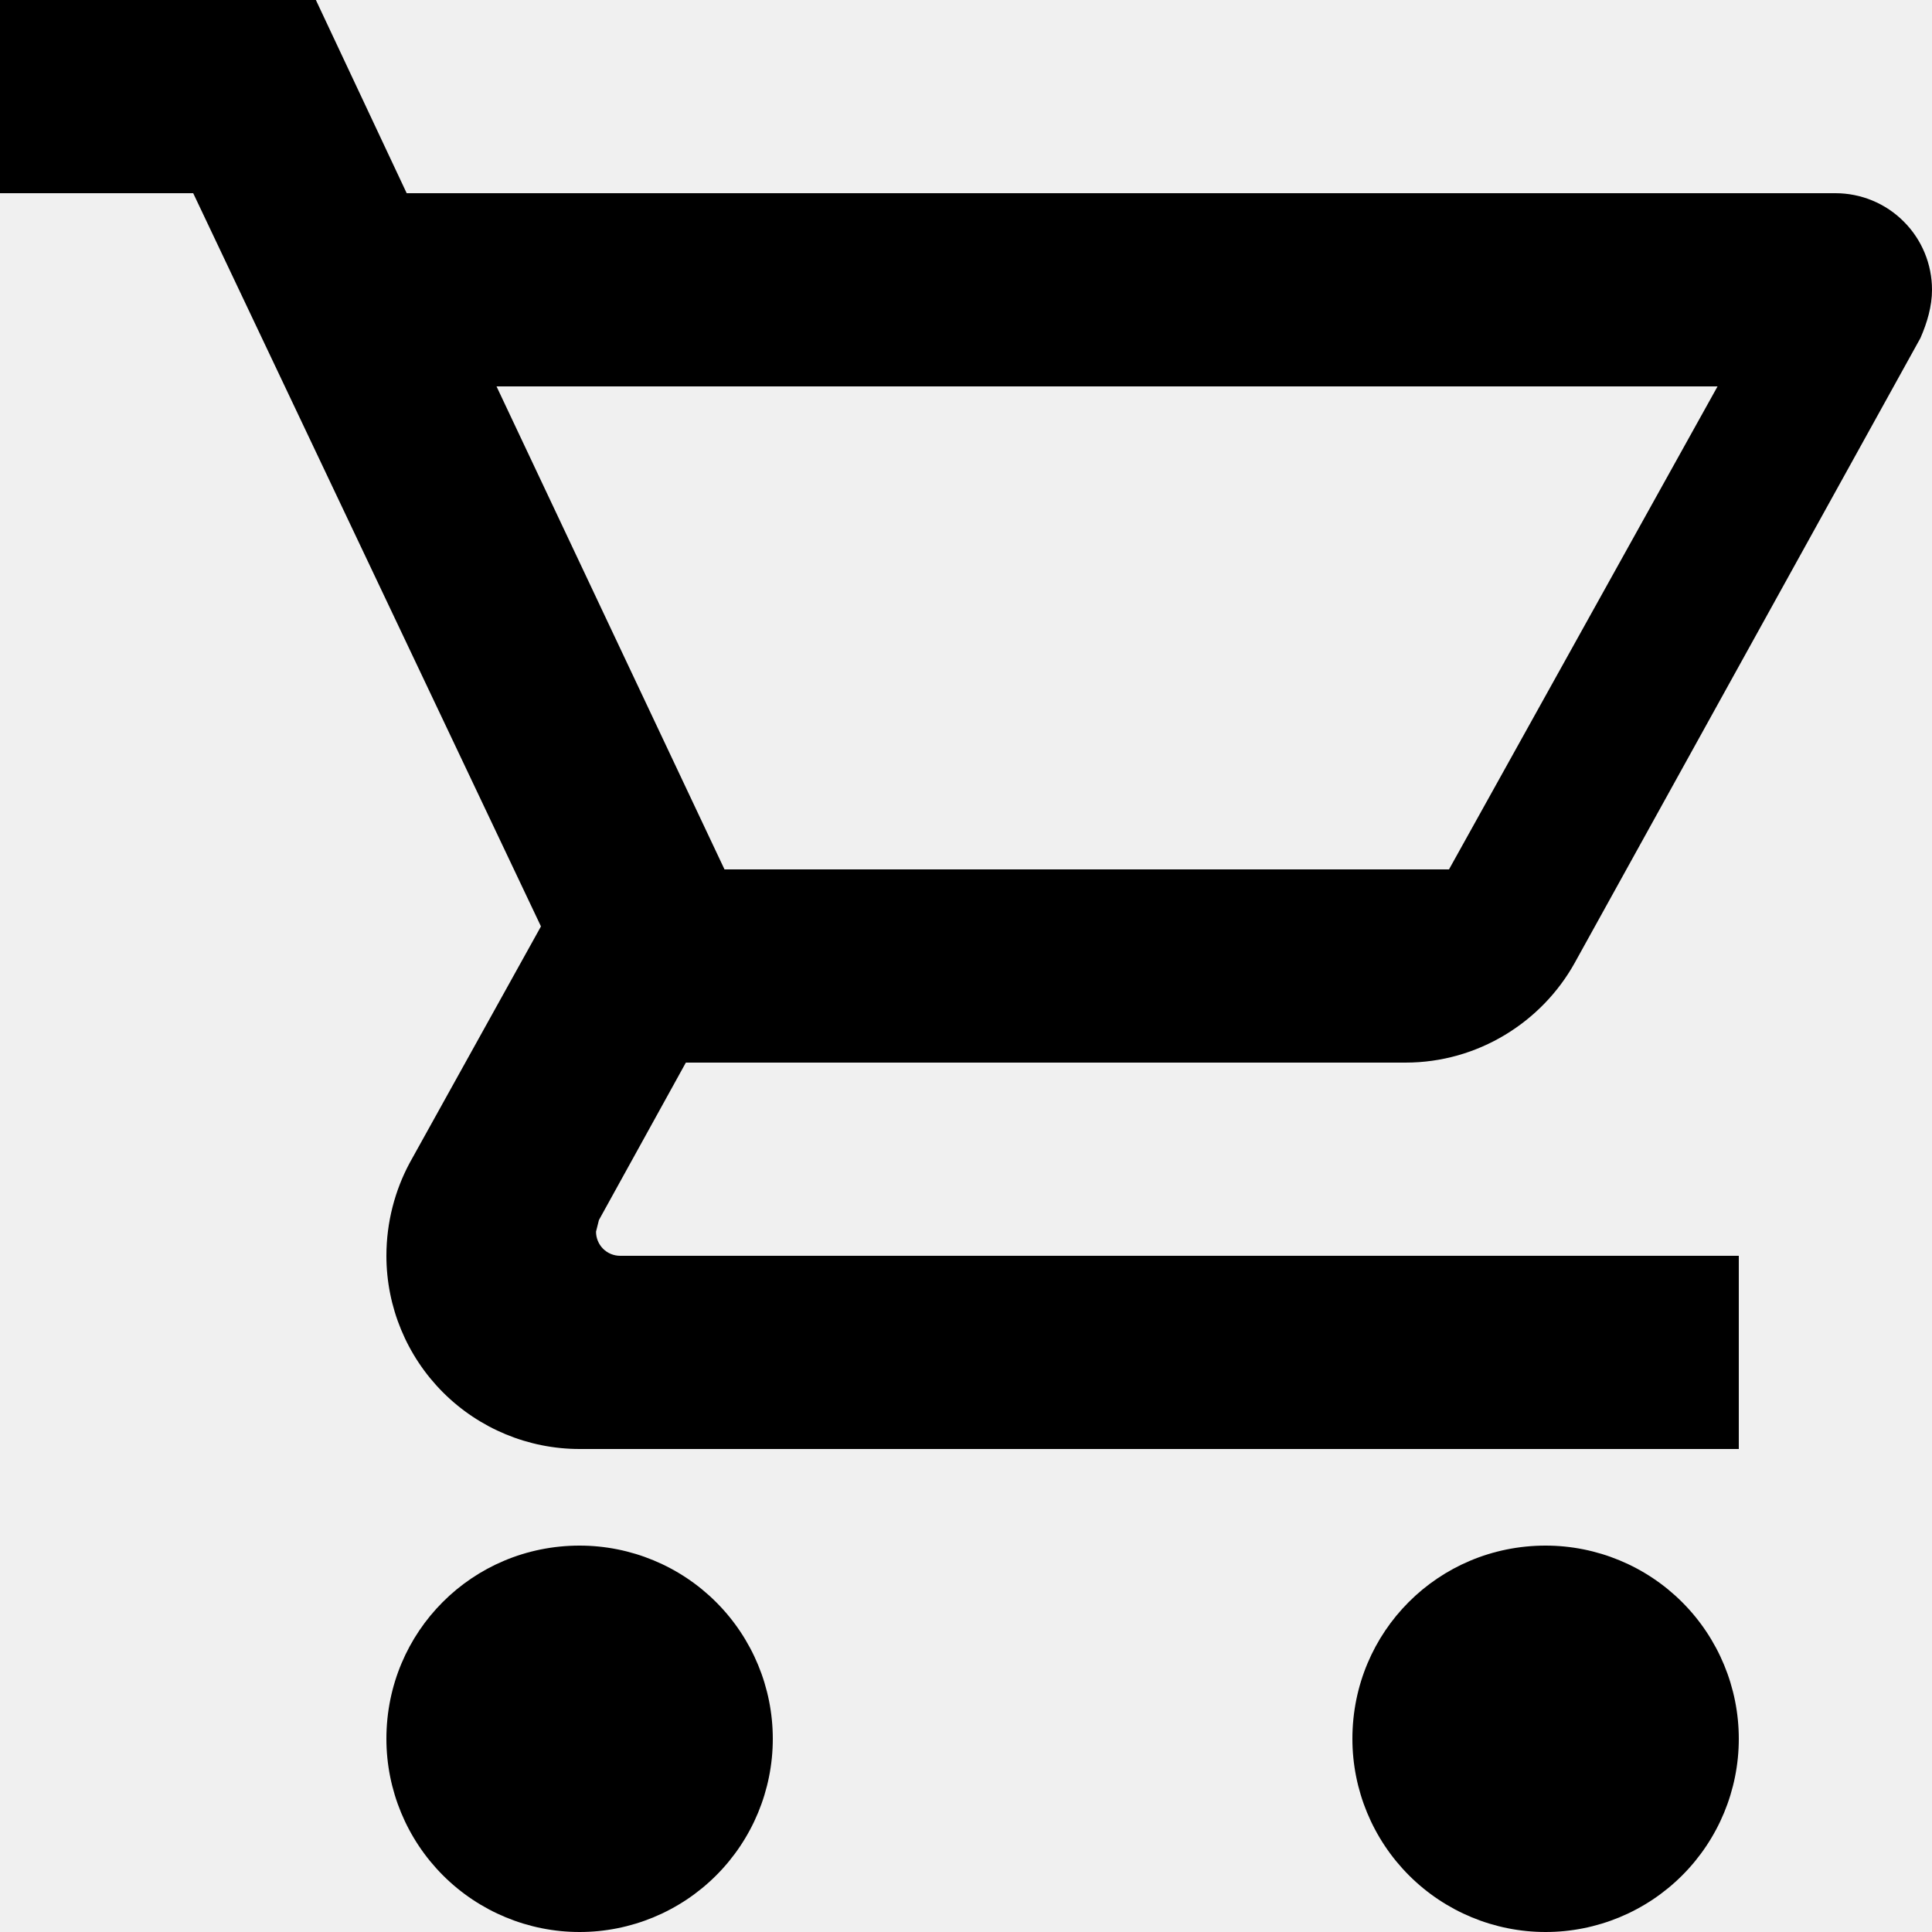
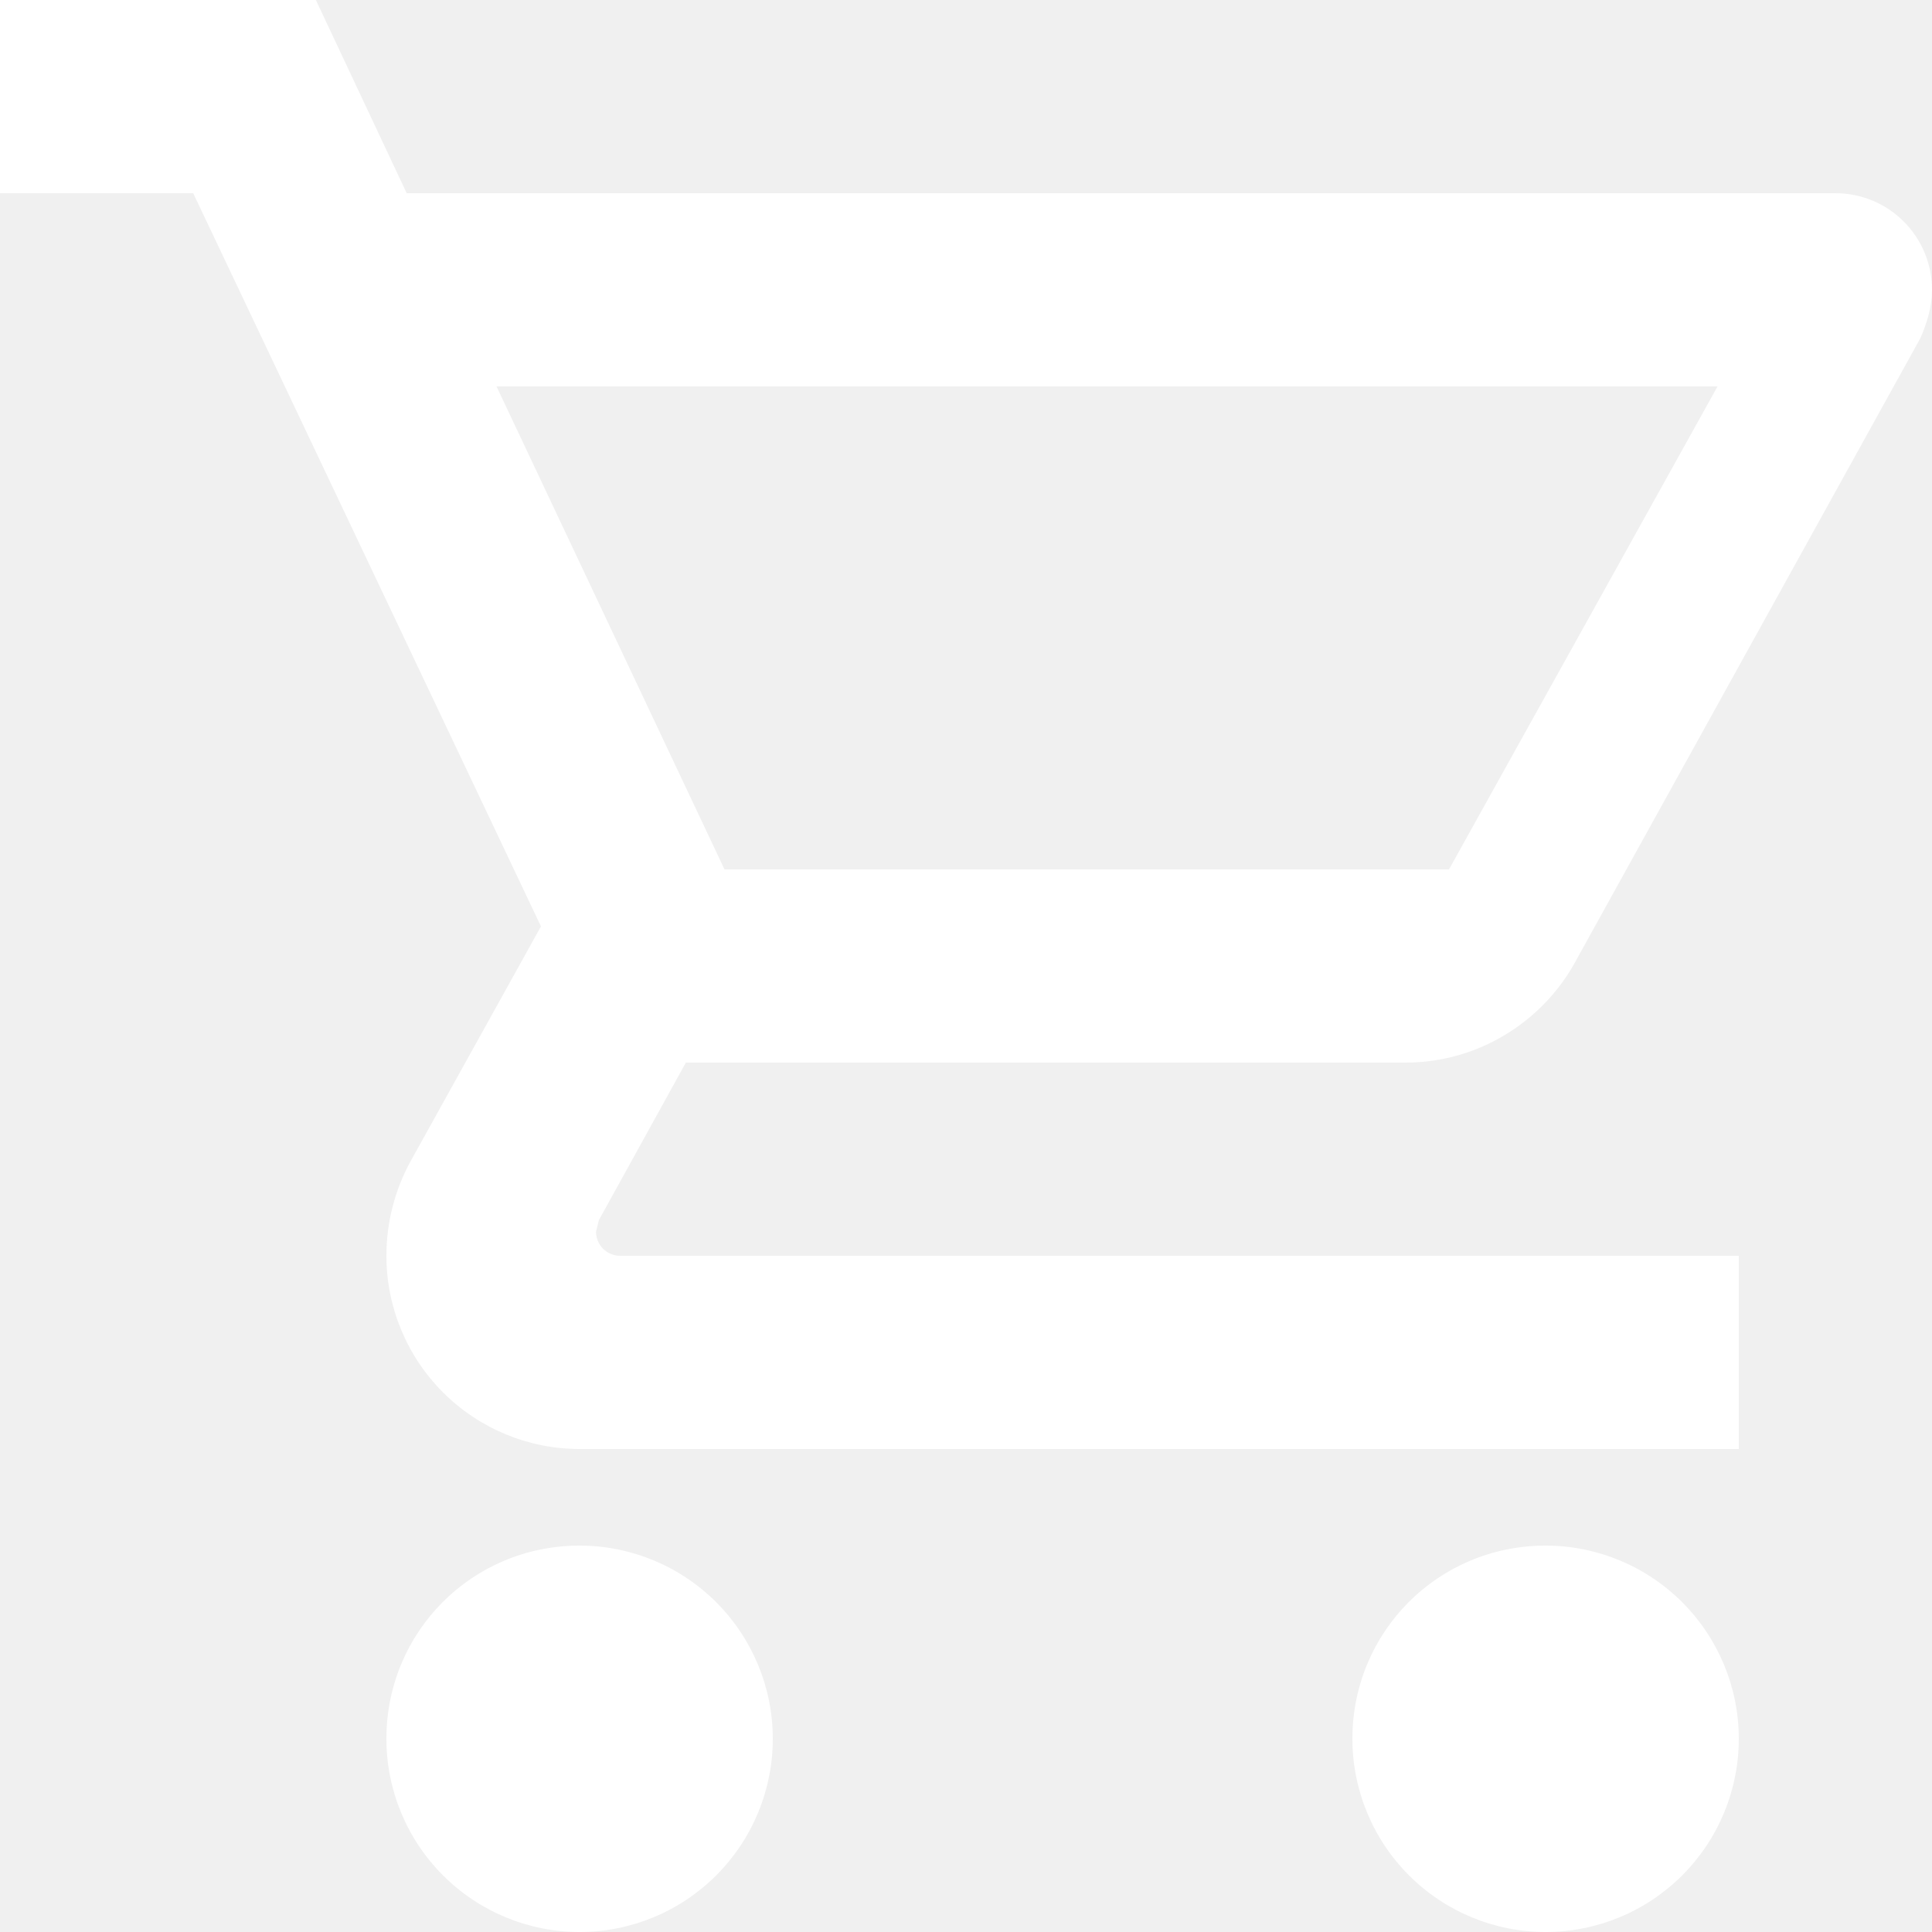
<svg xmlns="http://www.w3.org/2000/svg" width="20" height="20" viewBox="0 0 20 20" fill="none">
-   <path d="M16 16C16.53 16 17.039 16.211 17.414 16.586C17.789 16.961 18 17.47 18 18C18 18.53 17.789 19.039 17.414 19.414C17.039 19.789 16.53 20 16 20C15.47 20 14.961 19.789 14.586 19.414C14.211 19.039 14 18.53 14 18C14 16.89 14.89 16 16 16ZM0 0H3.27L4.21 2H19C19.265 2 19.52 2.105 19.707 2.293C19.895 2.48 20 2.735 20 3C20 3.17 19.95 3.34 19.88 3.5L16.3 9.97C15.96 10.58 15.3 11 14.55 11H7.1L6.2 12.63L6.17 12.75C6.17 12.816 6.196 12.88 6.243 12.927C6.29 12.974 6.354 13 6.42 13H18V15H6C5.47 15 4.961 14.789 4.586 14.414C4.211 14.039 4 13.53 4 13C4 12.65 4.09 12.32 4.24 12.04L5.6 9.59L2 2H0V0ZM6 16C6.53 16 7.039 16.211 7.414 16.586C7.789 16.961 8 17.47 8 18C8 18.53 7.789 19.039 7.414 19.414C7.039 19.789 6.53 20 6 20C5.47 20 4.961 19.789 4.586 19.414C4.211 19.039 4 18.53 4 18C4 16.89 4.89 16 6 16ZM15 9L17.78 4H5.14L7.5 9H15Z" fill="black" />
+   <path d="M16 16C16.53 16 17.039 16.211 17.414 16.586C17.789 16.961 18 17.47 18 18C18 18.53 17.789 19.039 17.414 19.414C17.039 19.789 16.53 20 16 20C15.47 20 14.961 19.789 14.586 19.414C14.211 19.039 14 18.53 14 18C14 16.89 14.89 16 16 16ZM0 0H3.27L4.21 2H19C19.265 2 19.52 2.105 19.707 2.293C19.895 2.48 20 2.735 20 3C20 3.17 19.95 3.34 19.88 3.5L16.3 9.97C15.96 10.58 15.3 11 14.55 11H7.1L6.2 12.63L6.17 12.75C6.17 12.816 6.196 12.88 6.243 12.927C6.29 12.974 6.354 13 6.42 13H18V15H6C5.47 15 4.961 14.789 4.586 14.414C4.211 14.039 4 13.53 4 13C4 12.65 4.09 12.32 4.24 12.04L5.6 9.59L2 2H0V0ZM6 16C6.53 16 7.039 16.211 7.414 16.586C7.789 16.961 8 17.47 8 18C8 18.53 7.789 19.039 7.414 19.414C7.039 19.789 6.53 20 6 20C5.47 20 4.961 19.789 4.586 19.414C4.211 19.039 4 18.53 4 18C4 16.89 4.89 16 6 16ZM15 9L17.78 4H5.14L7.5 9H15Z" fill="#ffffff" />
</svg>
